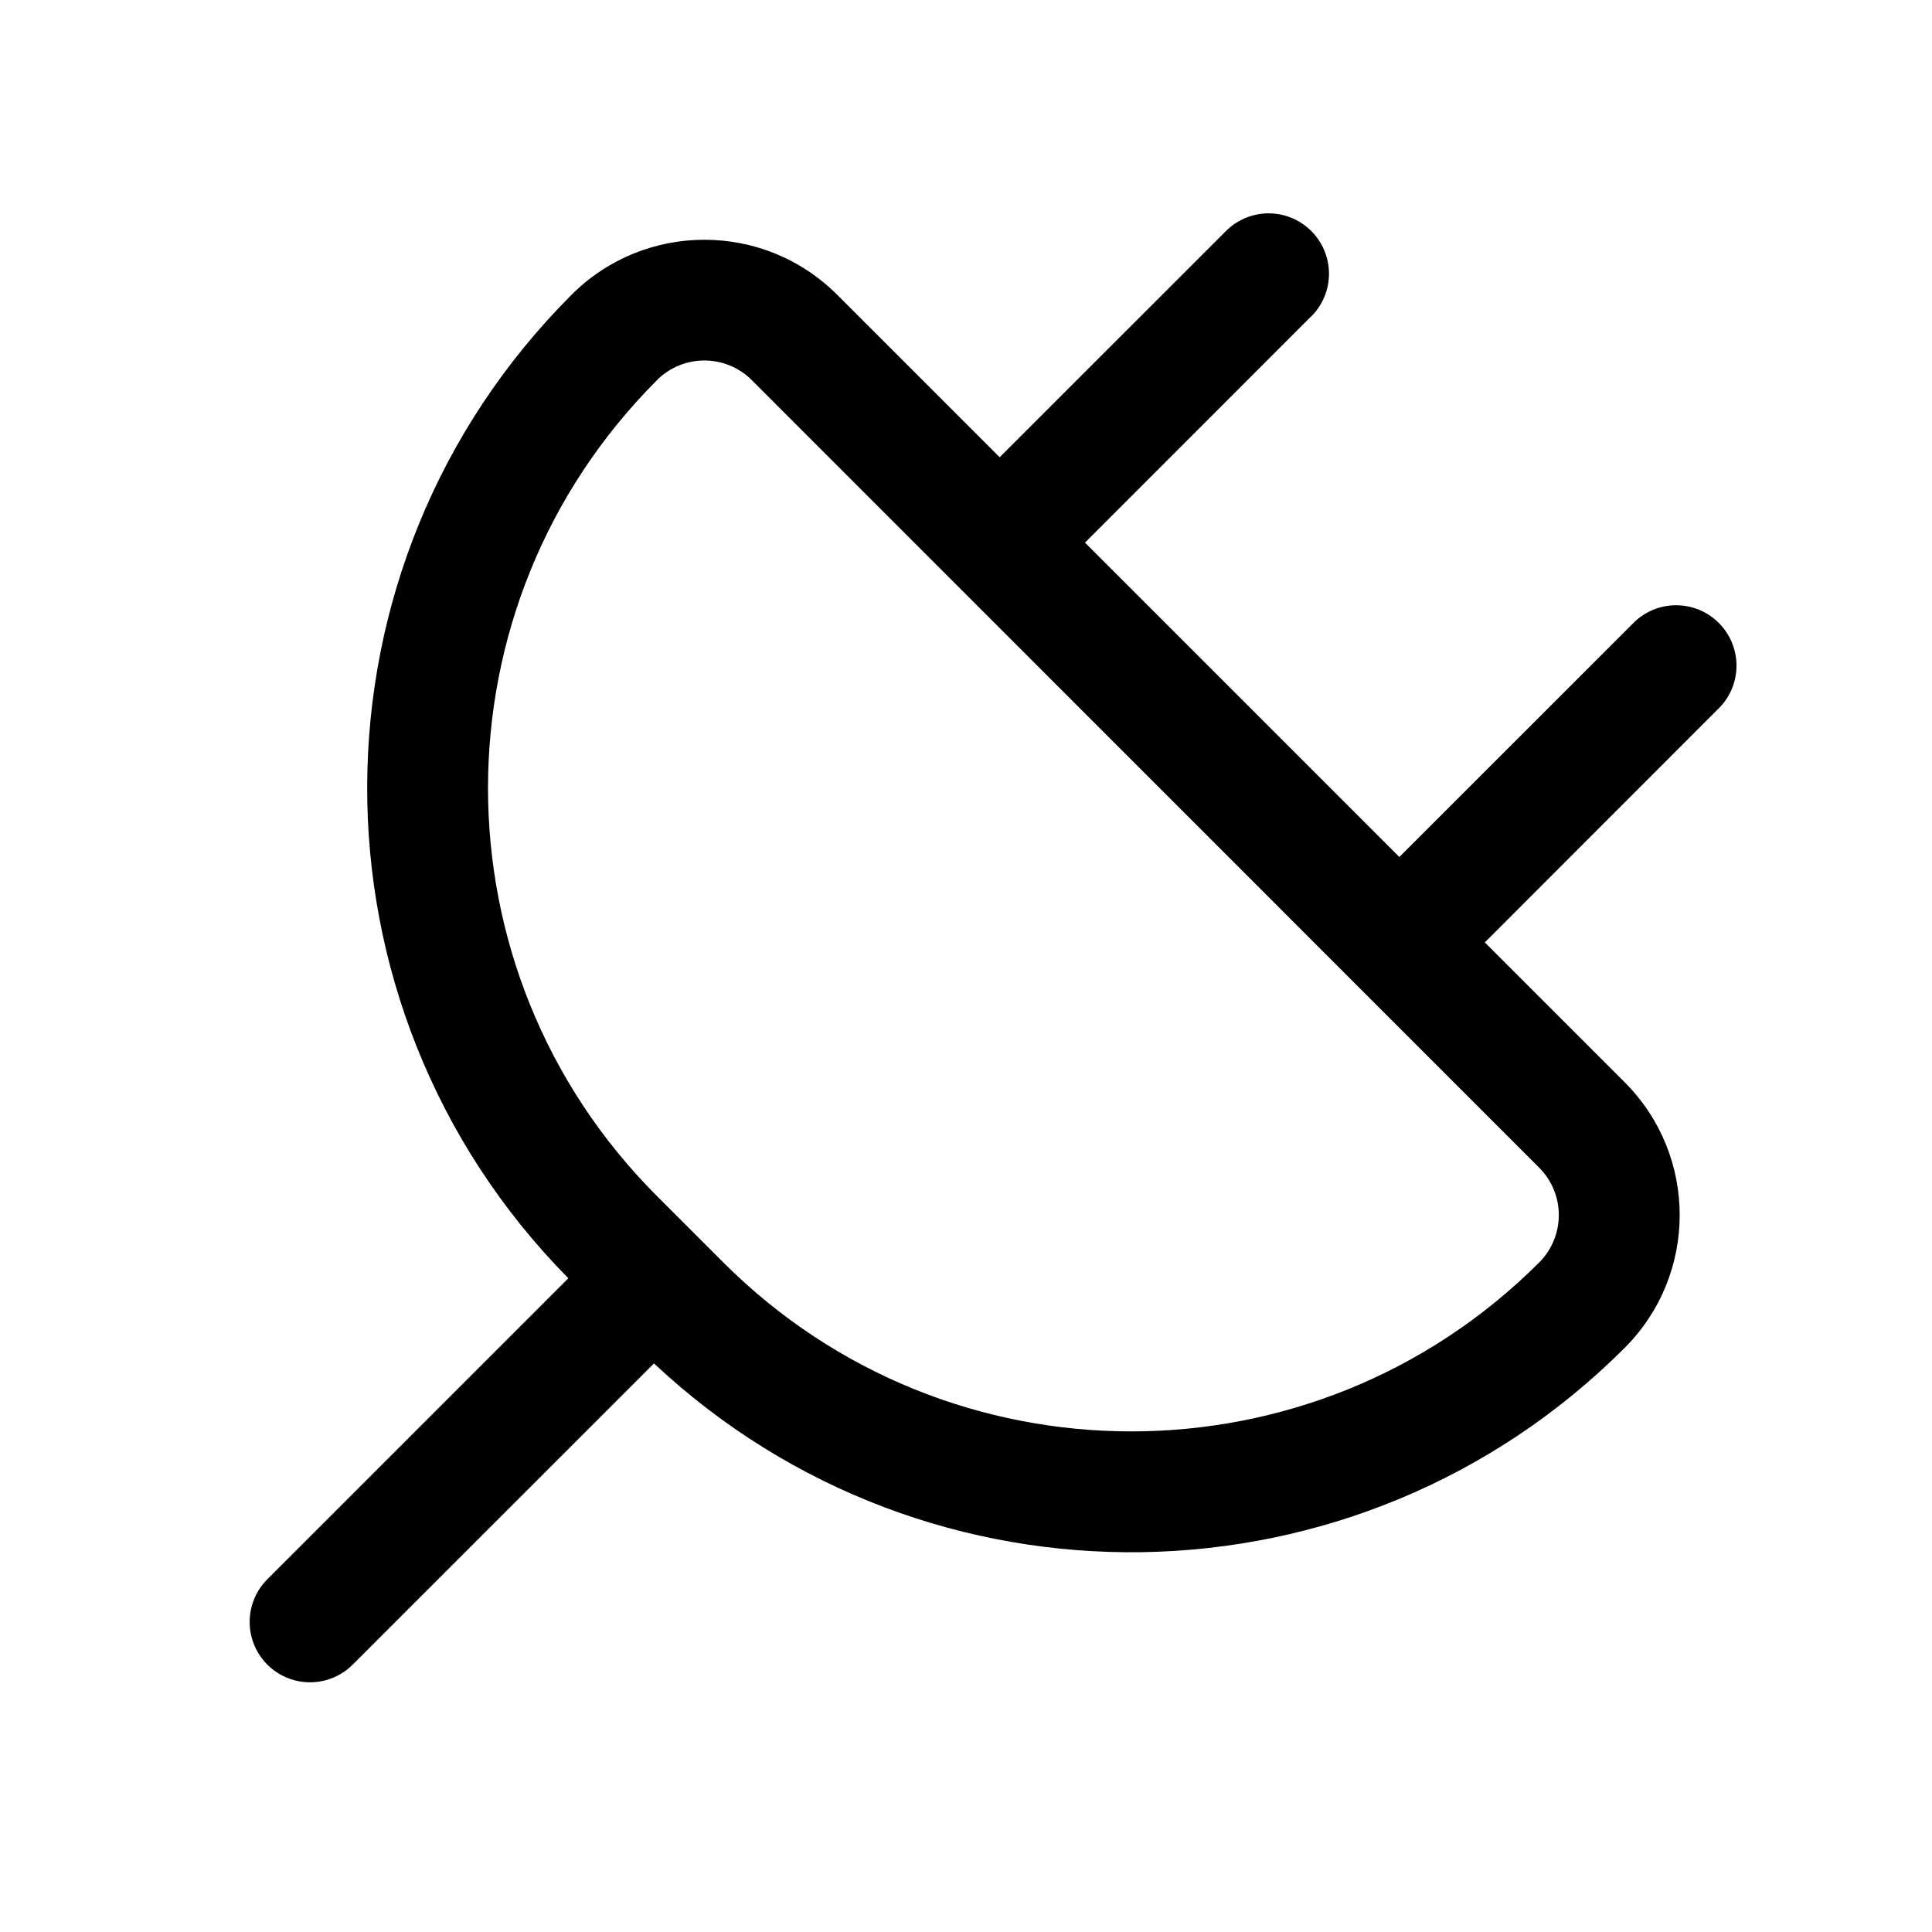
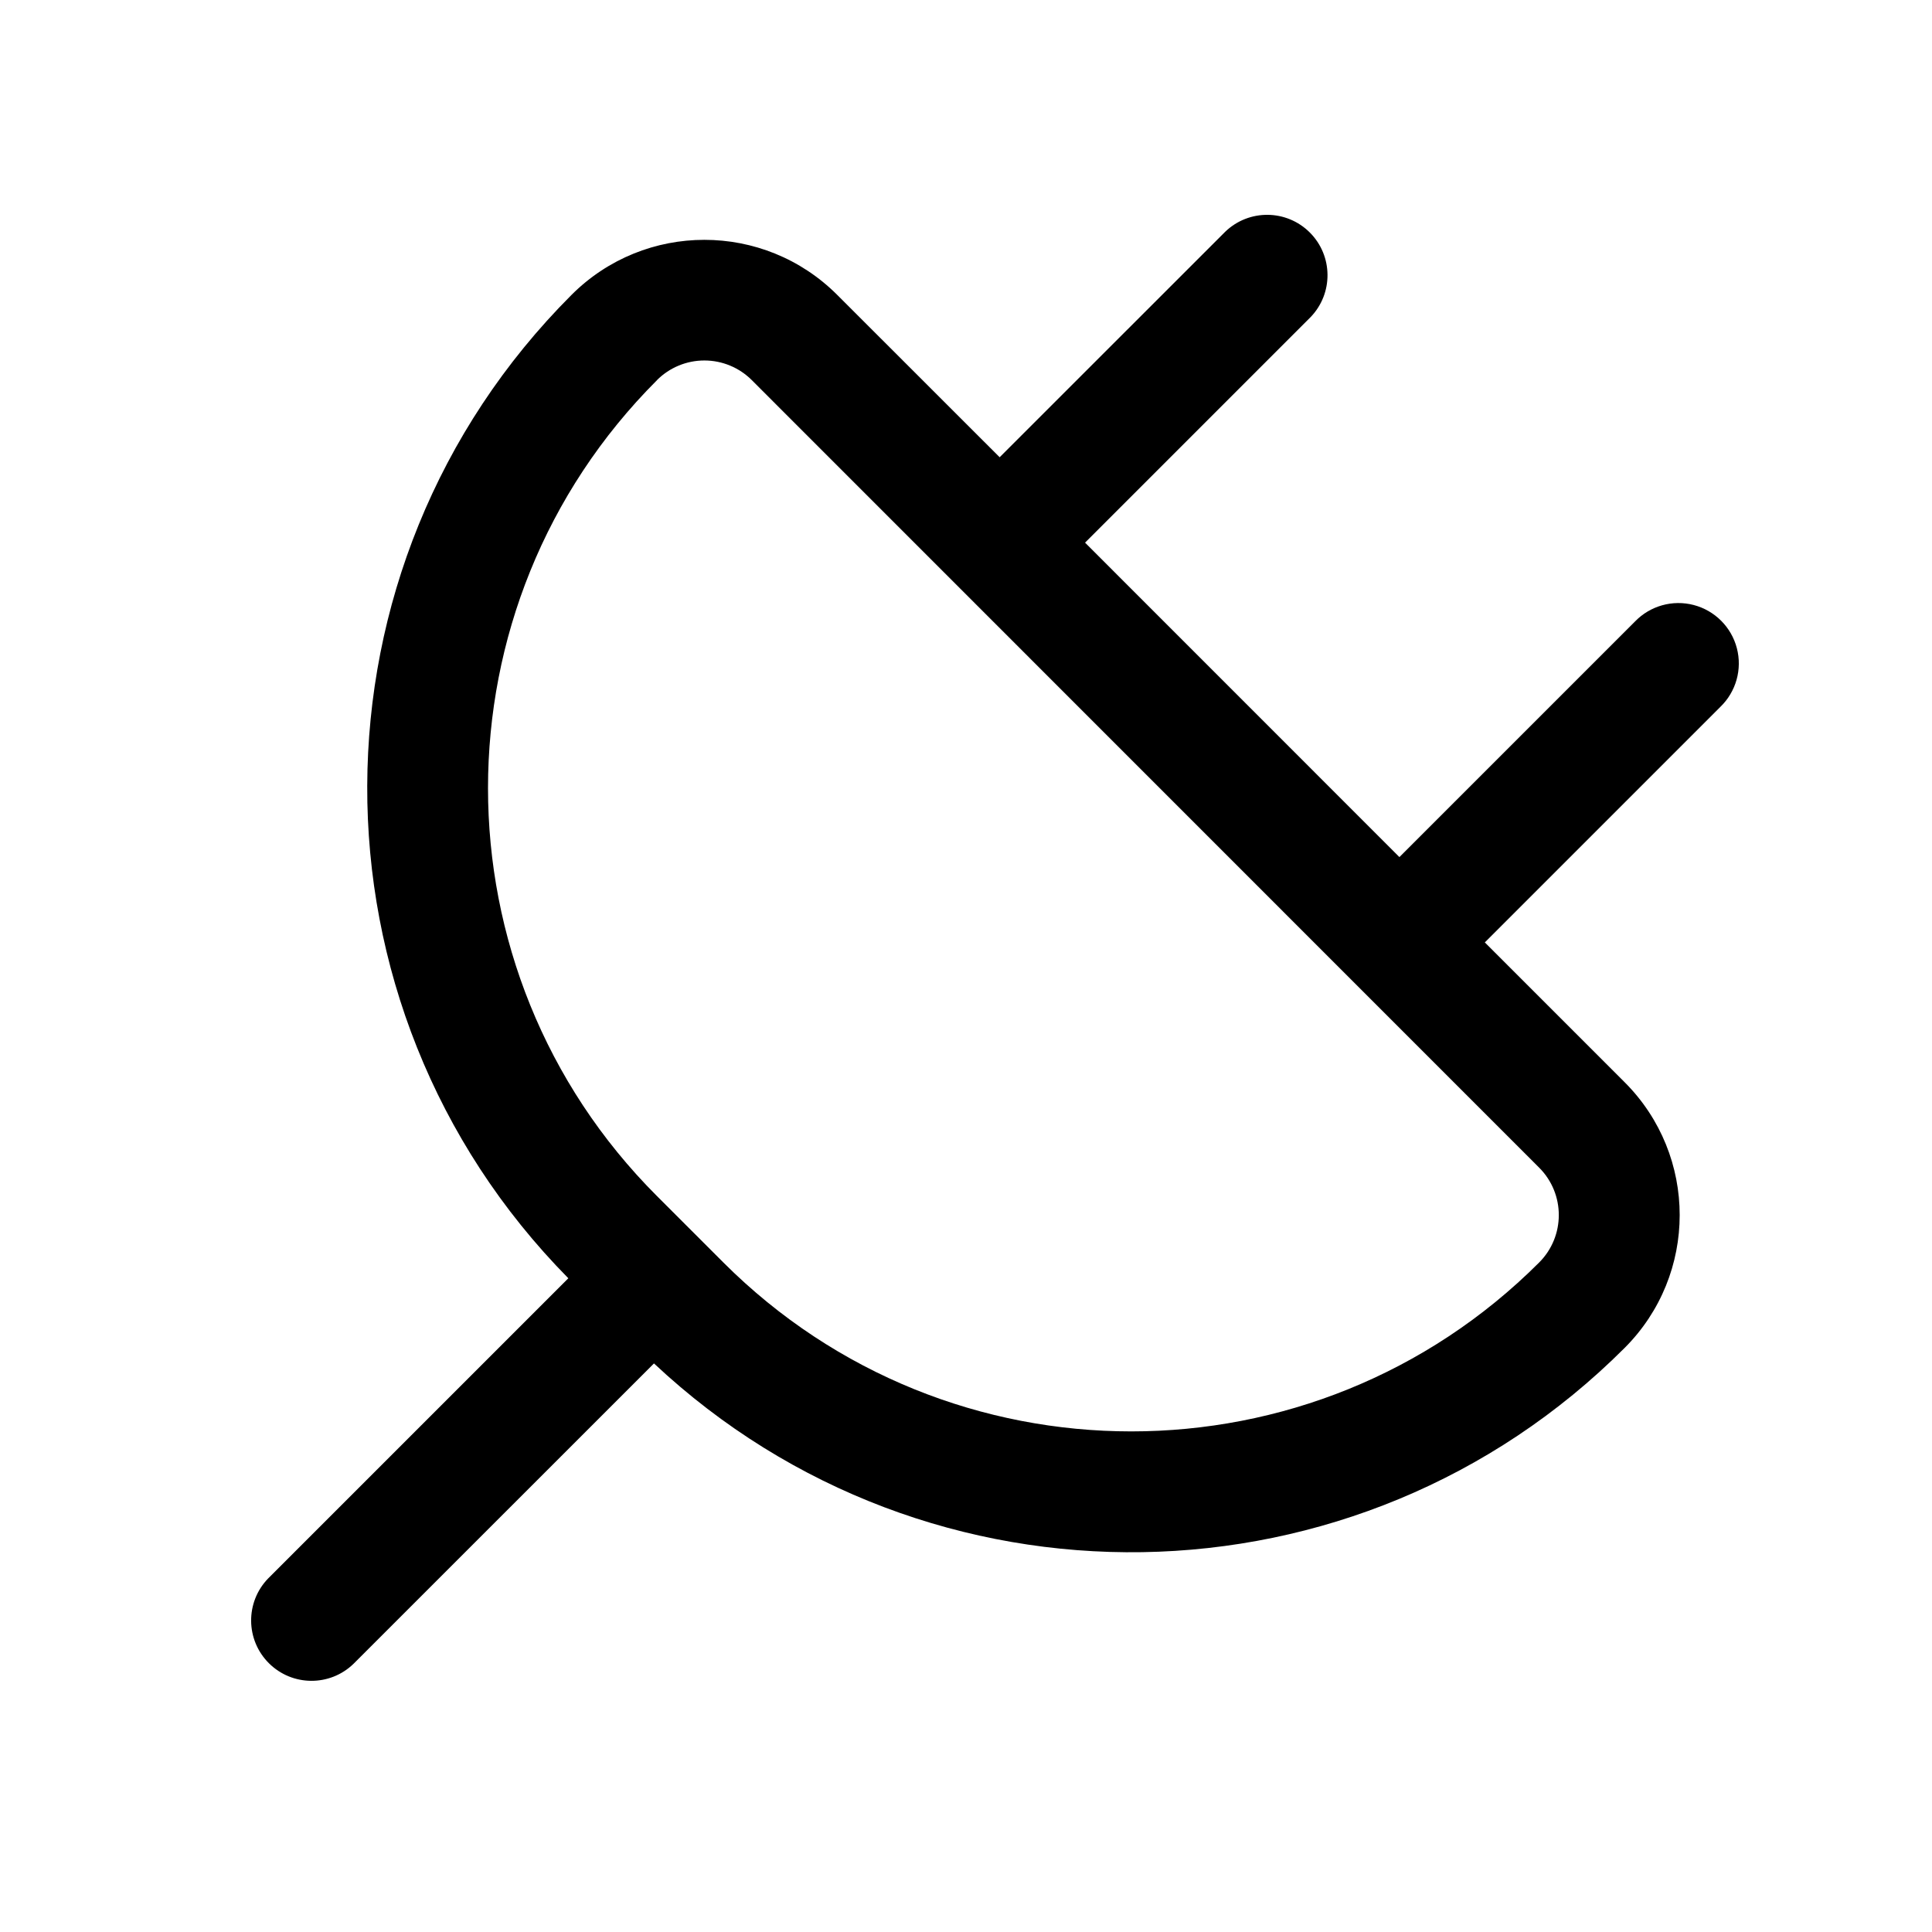
<svg xmlns="http://www.w3.org/2000/svg" width="24" height="24" fill="none" viewBox="0 0 24 24">
-   <path fill="currentColor" fill-rule="evenodd" d="M16.28 3.94a.75.75 0 10-1.06-1.061L12.418 5.68 10.4 3.662a2.333 2.333 0 00-3.3 0 8.667 8.667 0 00-.04 12.217l-3.73 3.73a.75.75 0 101.061 1.06l3.733-3.732a8.667 8.667 0 0012.058-.193 2.333 2.333 0 000-3.3l-1.737-1.737L21.37 8.78a.75.75 0 00-1.06-1.06l-2.927 2.926-3.905-3.905 2.801-2.802zm-8.12.783a.833.833 0 011.18 0l9.78 9.782a.833.833 0 010 1.178 7.167 7.167 0 01-10.134 0l-.825-.825a7.167 7.167 0 010-10.135z" clip-rule="evenodd" />
+   <path fill="currentColor" fill-rule="evenodd" d="M16.28 3.94a.75.75 0 00-1.06-1.061L12.418 5.68 10.4 3.663a2.333 2.333 0 00-3.3 0 8.667 8.667 0 00-.04 12.216l-3.73 3.73a.75.75 0 001.061 1.06l3.733-3.732a8.667 8.667 0 0012.058-.193 2.333 2.333 0 000-3.3l-1.737-1.737 2.926-2.926a.75.75 0 10-1.06-1.061l-2.927 2.927-3.905-3.906L16.28 3.94zm-8.12.783a.833.833 0 011.18 0l9.78 9.782a.833.833 0 010 1.178 7.167 7.167 0 01-10.134 0l-.825-.825a7.167 7.167 0 010-10.135z" clip-rule="evenodd" />
</svg>
